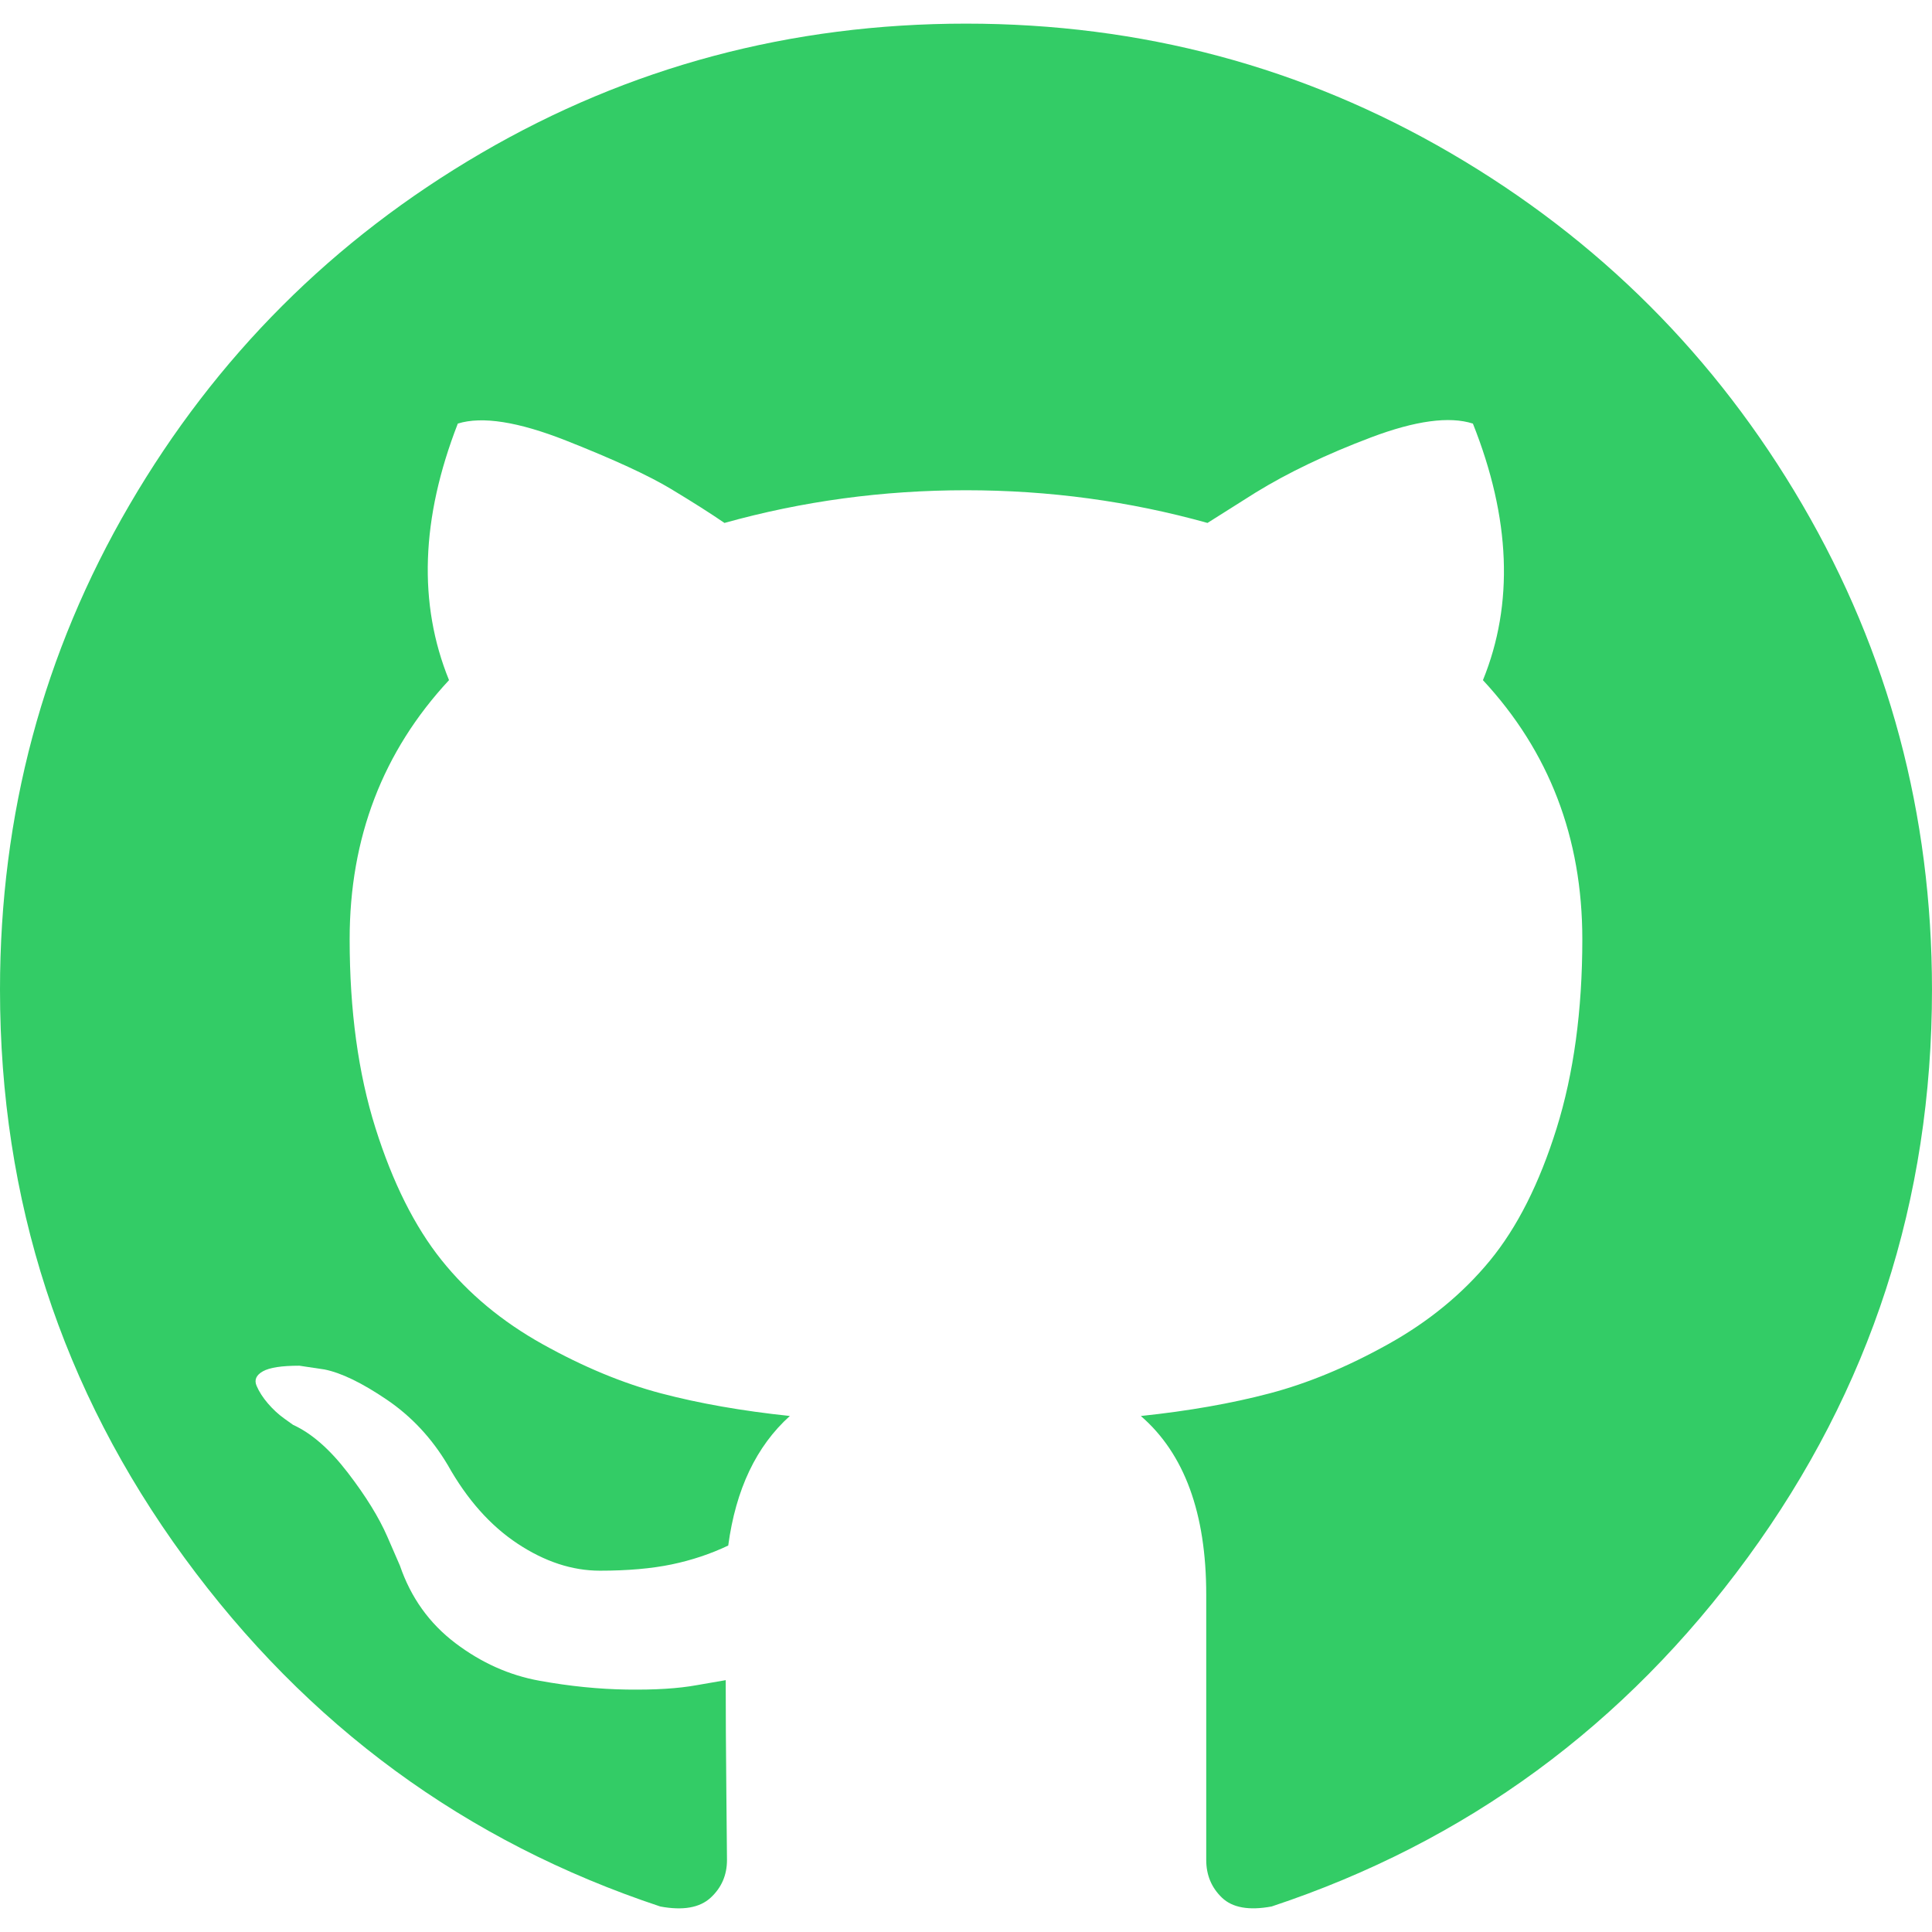
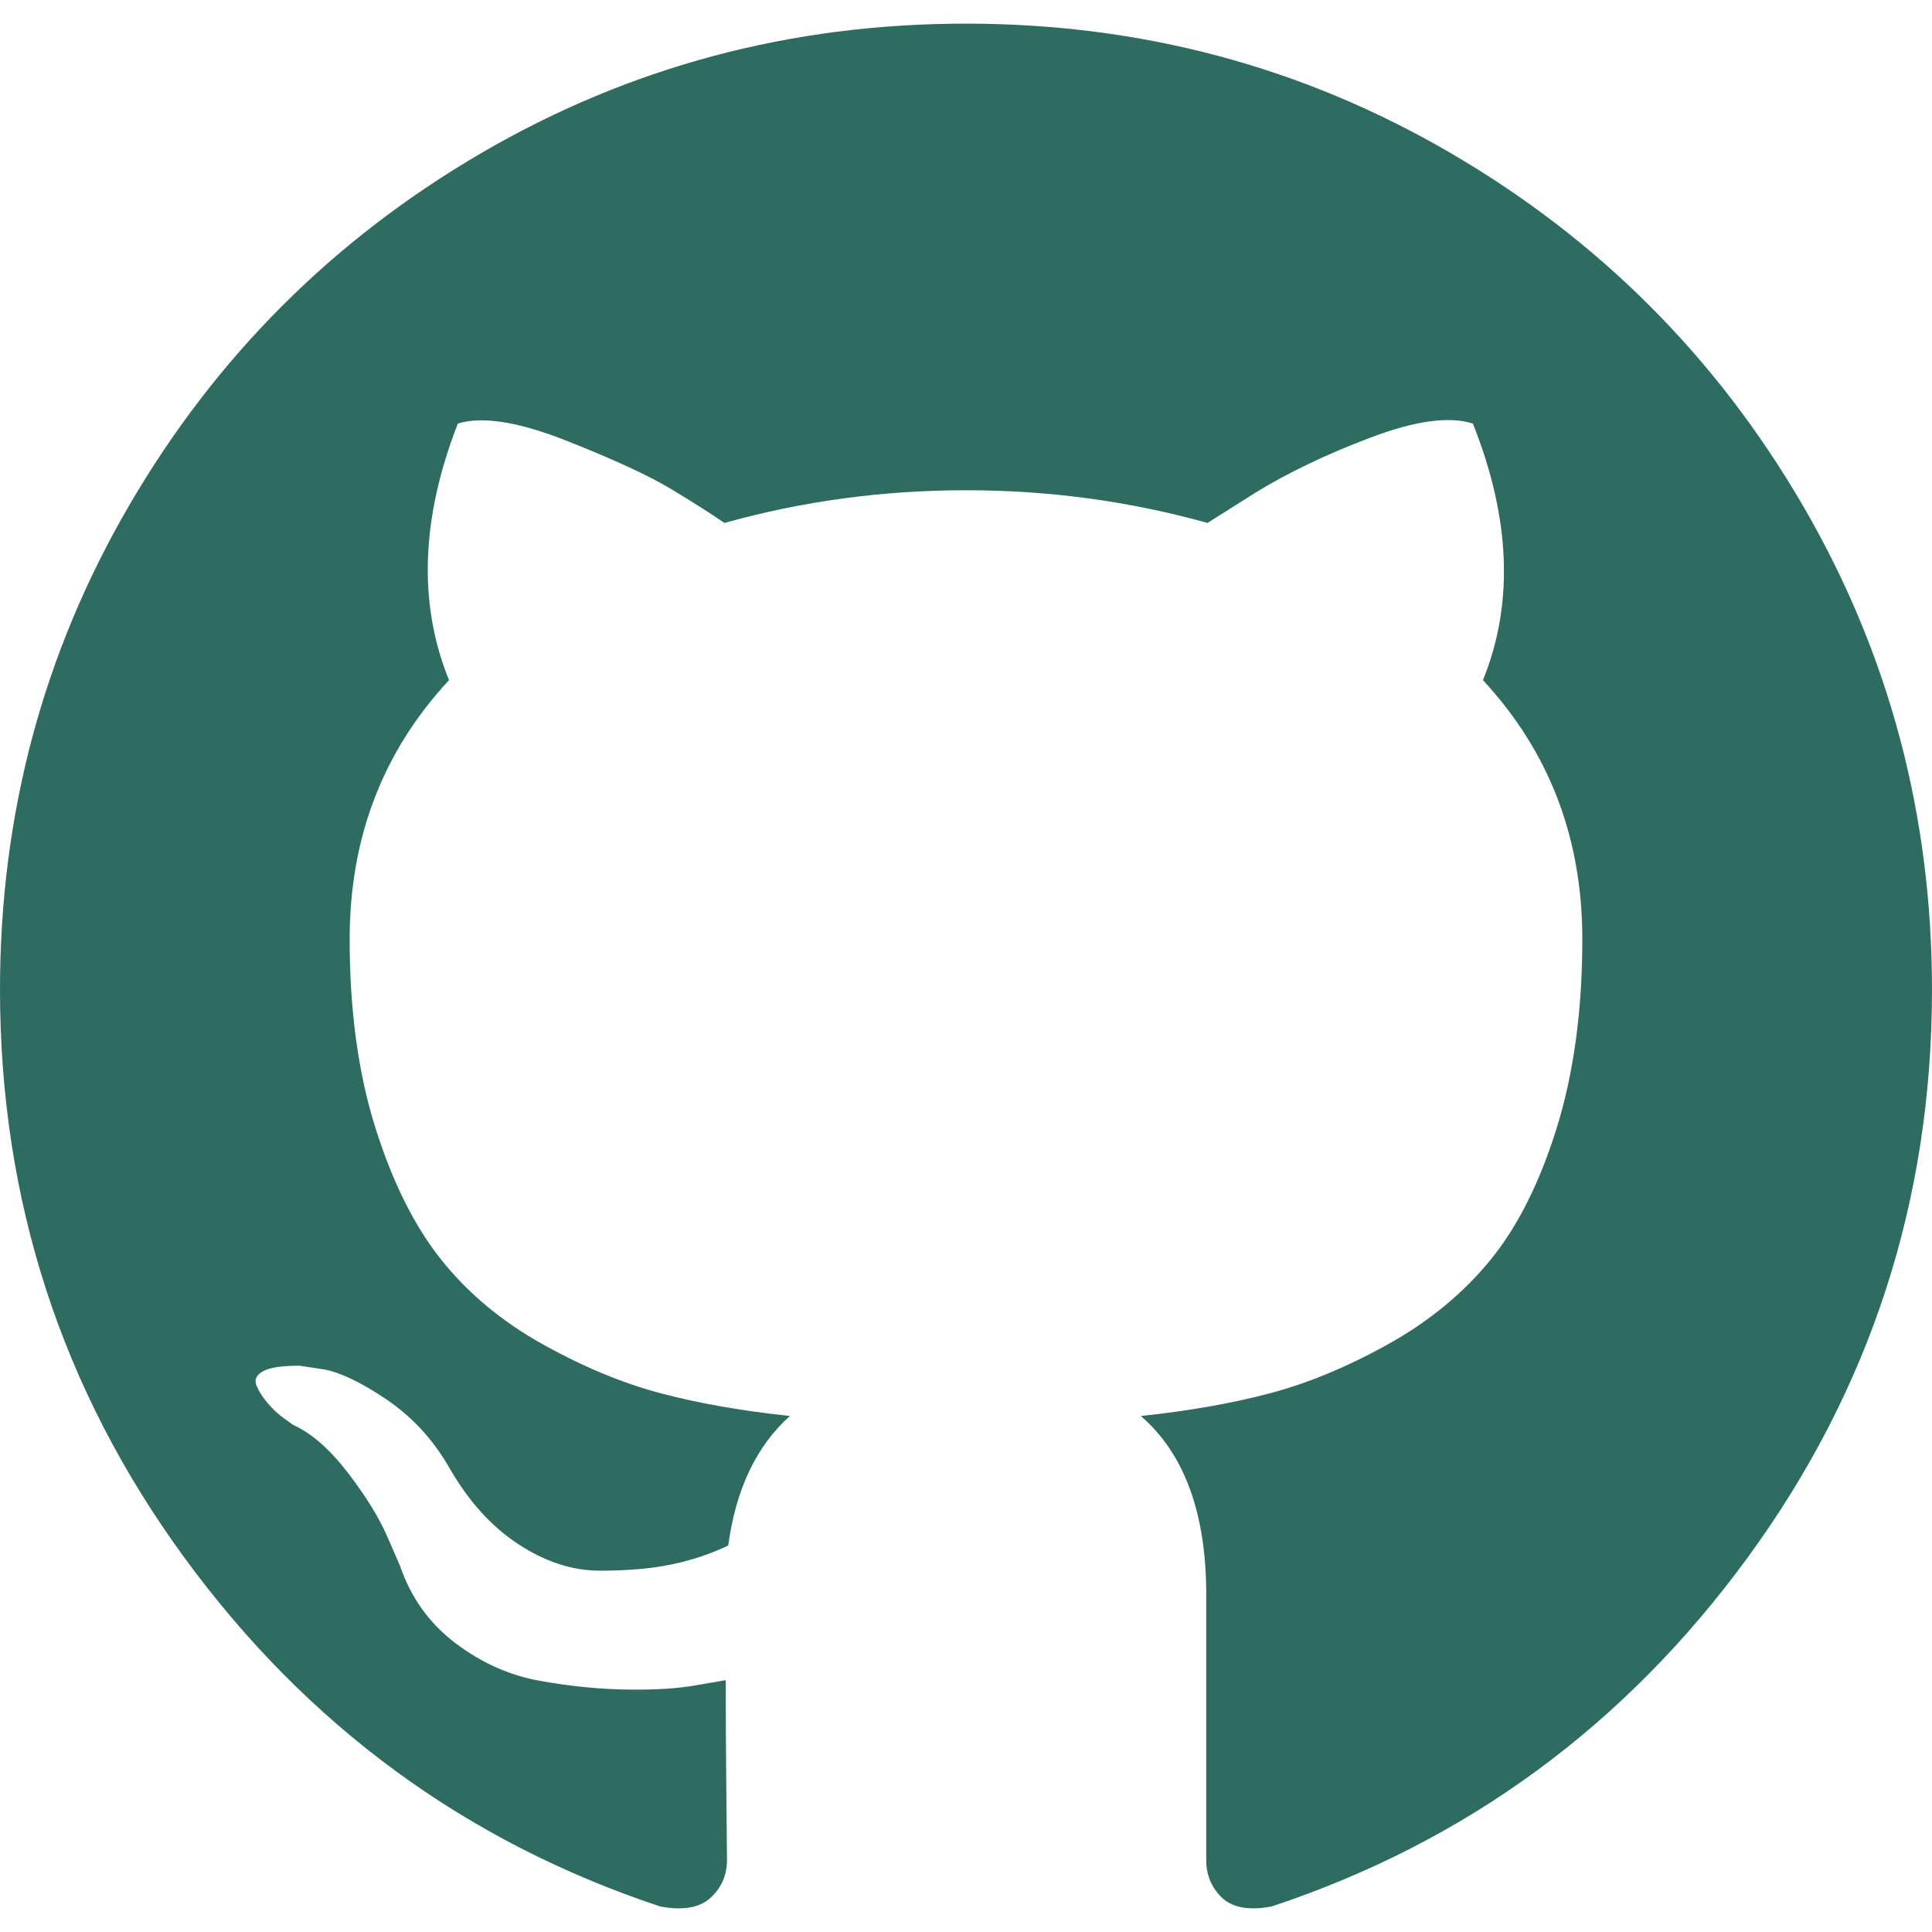
<svg xmlns="http://www.w3.org/2000/svg" version="1.1" id="Capa_1" x="0px" y="0px" width="512px" height="512px" viewBox="0 0 438.549 438.549" style="enable-background:new 0 0 438.549 438.549;" xml:space="preserve">
  <g>
-     <path d="M409.132,114.573c-19.608-33.596-46.205-60.194-79.798-79.8C295.736,15.166,259.057,5.365,219.271,5.365   c-39.781,0-76.472,9.804-110.063,29.408c-33.596,19.605-60.192,46.204-79.8,79.8C9.803,148.168,0,184.854,0,224.63   c0,47.78,13.94,90.745,41.827,128.906c27.884,38.164,63.906,64.572,108.063,79.227c5.14,0.954,8.945,0.283,11.419-1.996   c2.475-2.282,3.711-5.14,3.711-8.562c0-0.571-0.049-5.708-0.144-15.417c-0.098-9.709-0.144-18.179-0.144-25.406l-6.567,1.136   c-4.187,0.767-9.469,1.092-15.846,1c-6.374-0.089-12.991-0.757-19.842-1.999c-6.854-1.231-13.229-4.086-19.13-8.559   c-5.898-4.473-10.085-10.328-12.56-17.556l-2.855-6.57c-1.903-4.374-4.899-9.233-8.992-14.559   c-4.093-5.331-8.232-8.945-12.419-10.848l-1.999-1.431c-1.332-0.951-2.568-2.098-3.711-3.429c-1.142-1.331-1.997-2.663-2.568-3.997   c-0.572-1.335-0.098-2.43,1.427-3.289c1.525-0.859,4.281-1.276,8.28-1.276l5.708,0.853c3.807,0.763,8.516,3.042,14.133,6.851   c5.614,3.806,10.229,8.754,13.846,14.842c4.38,7.806,9.657,13.754,15.846,17.847c6.184,4.093,12.419,6.136,18.699,6.136   c6.28,0,11.704-0.476,16.274-1.423c4.565-0.952,8.848-2.383,12.847-4.285c1.713-12.758,6.377-22.559,13.988-29.41   c-10.848-1.14-20.601-2.857-29.264-5.14c-8.658-2.286-17.605-5.996-26.835-11.14c-9.235-5.137-16.896-11.516-22.985-19.126   c-6.09-7.614-11.088-17.61-14.987-29.979c-3.901-12.374-5.852-26.648-5.852-42.826c0-23.035,7.52-42.637,22.557-58.817   c-7.044-17.318-6.379-36.732,1.997-58.24c5.52-1.715,13.706-0.428,24.554,3.853c10.85,4.283,18.794,7.952,23.84,10.994   c5.046,3.041,9.089,5.618,12.135,7.708c17.705-4.947,35.976-7.421,54.818-7.421s37.117,2.474,54.823,7.421l10.849-6.849   c7.419-4.57,16.18-8.758,26.262-12.565c10.088-3.805,17.802-4.853,23.134-3.138c8.562,21.509,9.325,40.922,2.279,58.24   c15.036,16.18,22.559,35.787,22.559,58.817c0,16.178-1.958,30.497-5.853,42.966c-3.9,12.471-8.941,22.457-15.125,29.979   c-6.191,7.521-13.901,13.85-23.131,18.986c-9.232,5.14-18.182,8.85-26.84,11.136c-8.662,2.286-18.415,4.004-29.263,5.146   c9.894,8.562,14.842,22.077,14.842,40.539v60.237c0,3.422,1.19,6.279,3.572,8.562c2.379,2.279,6.136,2.95,11.276,1.995   c44.163-14.653,80.185-41.062,108.068-79.226c27.88-38.161,41.825-81.126,41.825-128.906   C438.536,184.851,428.728,148.168,409.132,114.573z" fill="#33cc66" />
+     <path d="M409.132,114.573c-19.608-33.596-46.205-60.194-79.798-79.8C295.736,15.166,259.057,5.365,219.271,5.365   c-39.781,0-76.472,9.804-110.063,29.408c-33.596,19.605-60.192,46.204-79.8,79.8C9.803,148.168,0,184.854,0,224.63   c0,47.78,13.94,90.745,41.827,128.906c27.884,38.164,63.906,64.572,108.063,79.227c5.14,0.954,8.945,0.283,11.419-1.996   c2.475-2.282,3.711-5.14,3.711-8.562c0-0.571-0.049-5.708-0.144-15.417c-0.098-9.709-0.144-18.179-0.144-25.406l-6.567,1.136   c-4.187,0.767-9.469,1.092-15.846,1c-6.374-0.089-12.991-0.757-19.842-1.999c-6.854-1.231-13.229-4.086-19.13-8.559   c-5.898-4.473-10.085-10.328-12.56-17.556l-2.855-6.57c-1.903-4.374-4.899-9.233-8.992-14.559   c-4.093-5.331-8.232-8.945-12.419-10.848l-1.999-1.431c-1.332-0.951-2.568-2.098-3.711-3.429c-1.142-1.331-1.997-2.663-2.568-3.997   c-0.572-1.335-0.098-2.43,1.427-3.289c1.525-0.859,4.281-1.276,8.28-1.276l5.708,0.853c3.807,0.763,8.516,3.042,14.133,6.851   c5.614,3.806,10.229,8.754,13.846,14.842c4.38,7.806,9.657,13.754,15.846,17.847c6.184,4.093,12.419,6.136,18.699,6.136   c6.28,0,11.704-0.476,16.274-1.423c4.565-0.952,8.848-2.383,12.847-4.285c1.713-12.758,6.377-22.559,13.988-29.41   c-10.848-1.14-20.601-2.857-29.264-5.14c-8.658-2.286-17.605-5.996-26.835-11.14c-9.235-5.137-16.896-11.516-22.985-19.126   c-6.09-7.614-11.088-17.61-14.987-29.979c-3.901-12.374-5.852-26.648-5.852-42.826c0-23.035,7.52-42.637,22.557-58.817   c-7.044-17.318-6.379-36.732,1.997-58.24c5.52-1.715,13.706-0.428,24.554,3.853c10.85,4.283,18.794,7.952,23.84,10.994   c5.046,3.041,9.089,5.618,12.135,7.708c17.705-4.947,35.976-7.421,54.818-7.421s37.117,2.474,54.823,7.421l10.849-6.849   c7.419-4.57,16.18-8.758,26.262-12.565c10.088-3.805,17.802-4.853,23.134-3.138c8.562,21.509,9.325,40.922,2.279,58.24   c15.036,16.18,22.559,35.787,22.559,58.817c0,16.178-1.958,30.497-5.853,42.966c-3.9,12.471-8.941,22.457-15.125,29.979   c-6.191,7.521-13.901,13.85-23.131,18.986c-9.232,5.14-18.182,8.85-26.84,11.136c-8.662,2.286-18.415,4.004-29.263,5.146   c9.894,8.562,14.842,22.077,14.842,40.539v60.237c0,3.422,1.19,6.279,3.572,8.562c2.379,2.279,6.136,2.95,11.276,1.995   c44.163-14.653,80.185-41.062,108.068-79.226c27.88-38.161,41.825-81.126,41.825-128.906   C438.536,184.851,428.728,148.168,409.132,114.573z" fill="#2e6b61" />
  </g>
  <g>
</g>
  <g>
</g>
  <g>
</g>
  <g>
</g>
  <g>
</g>
  <g>
</g>
  <g>
</g>
  <g>
</g>
  <g>
</g>
  <g>
</g>
  <g>
</g>
  <g>
</g>
  <g>
</g>
  <g>
</g>
  <g>
</g>
</svg>
